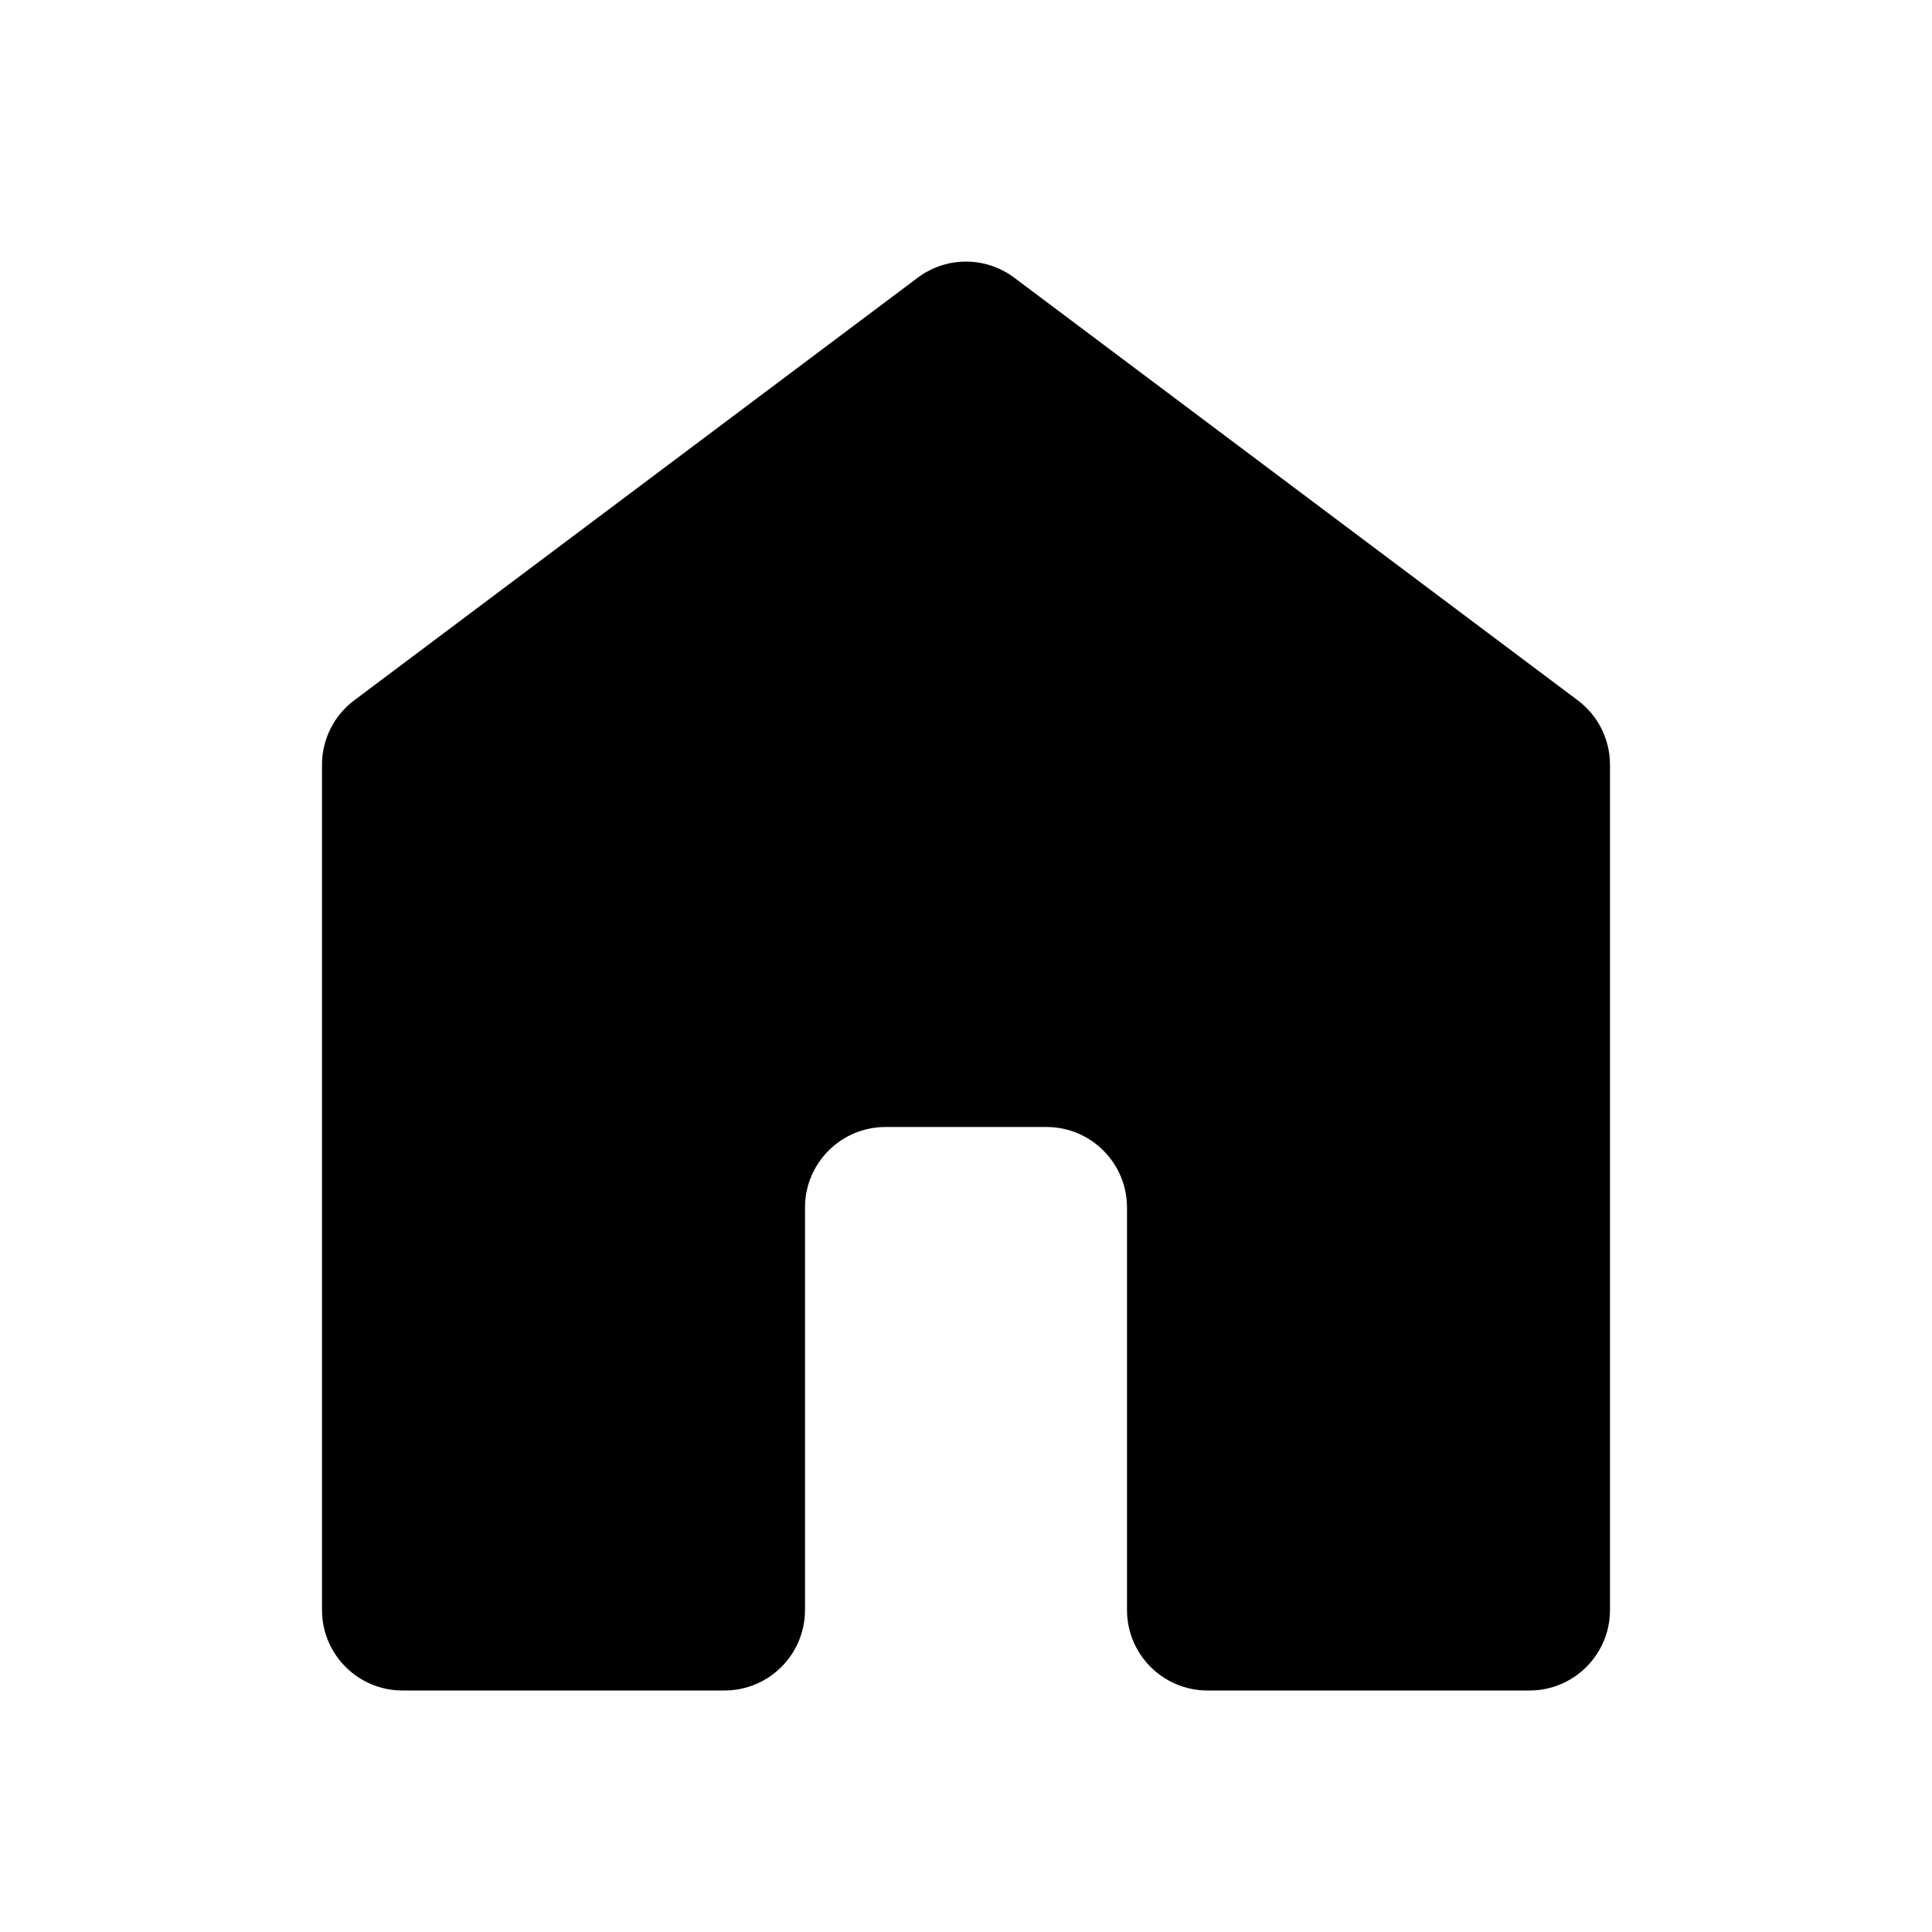
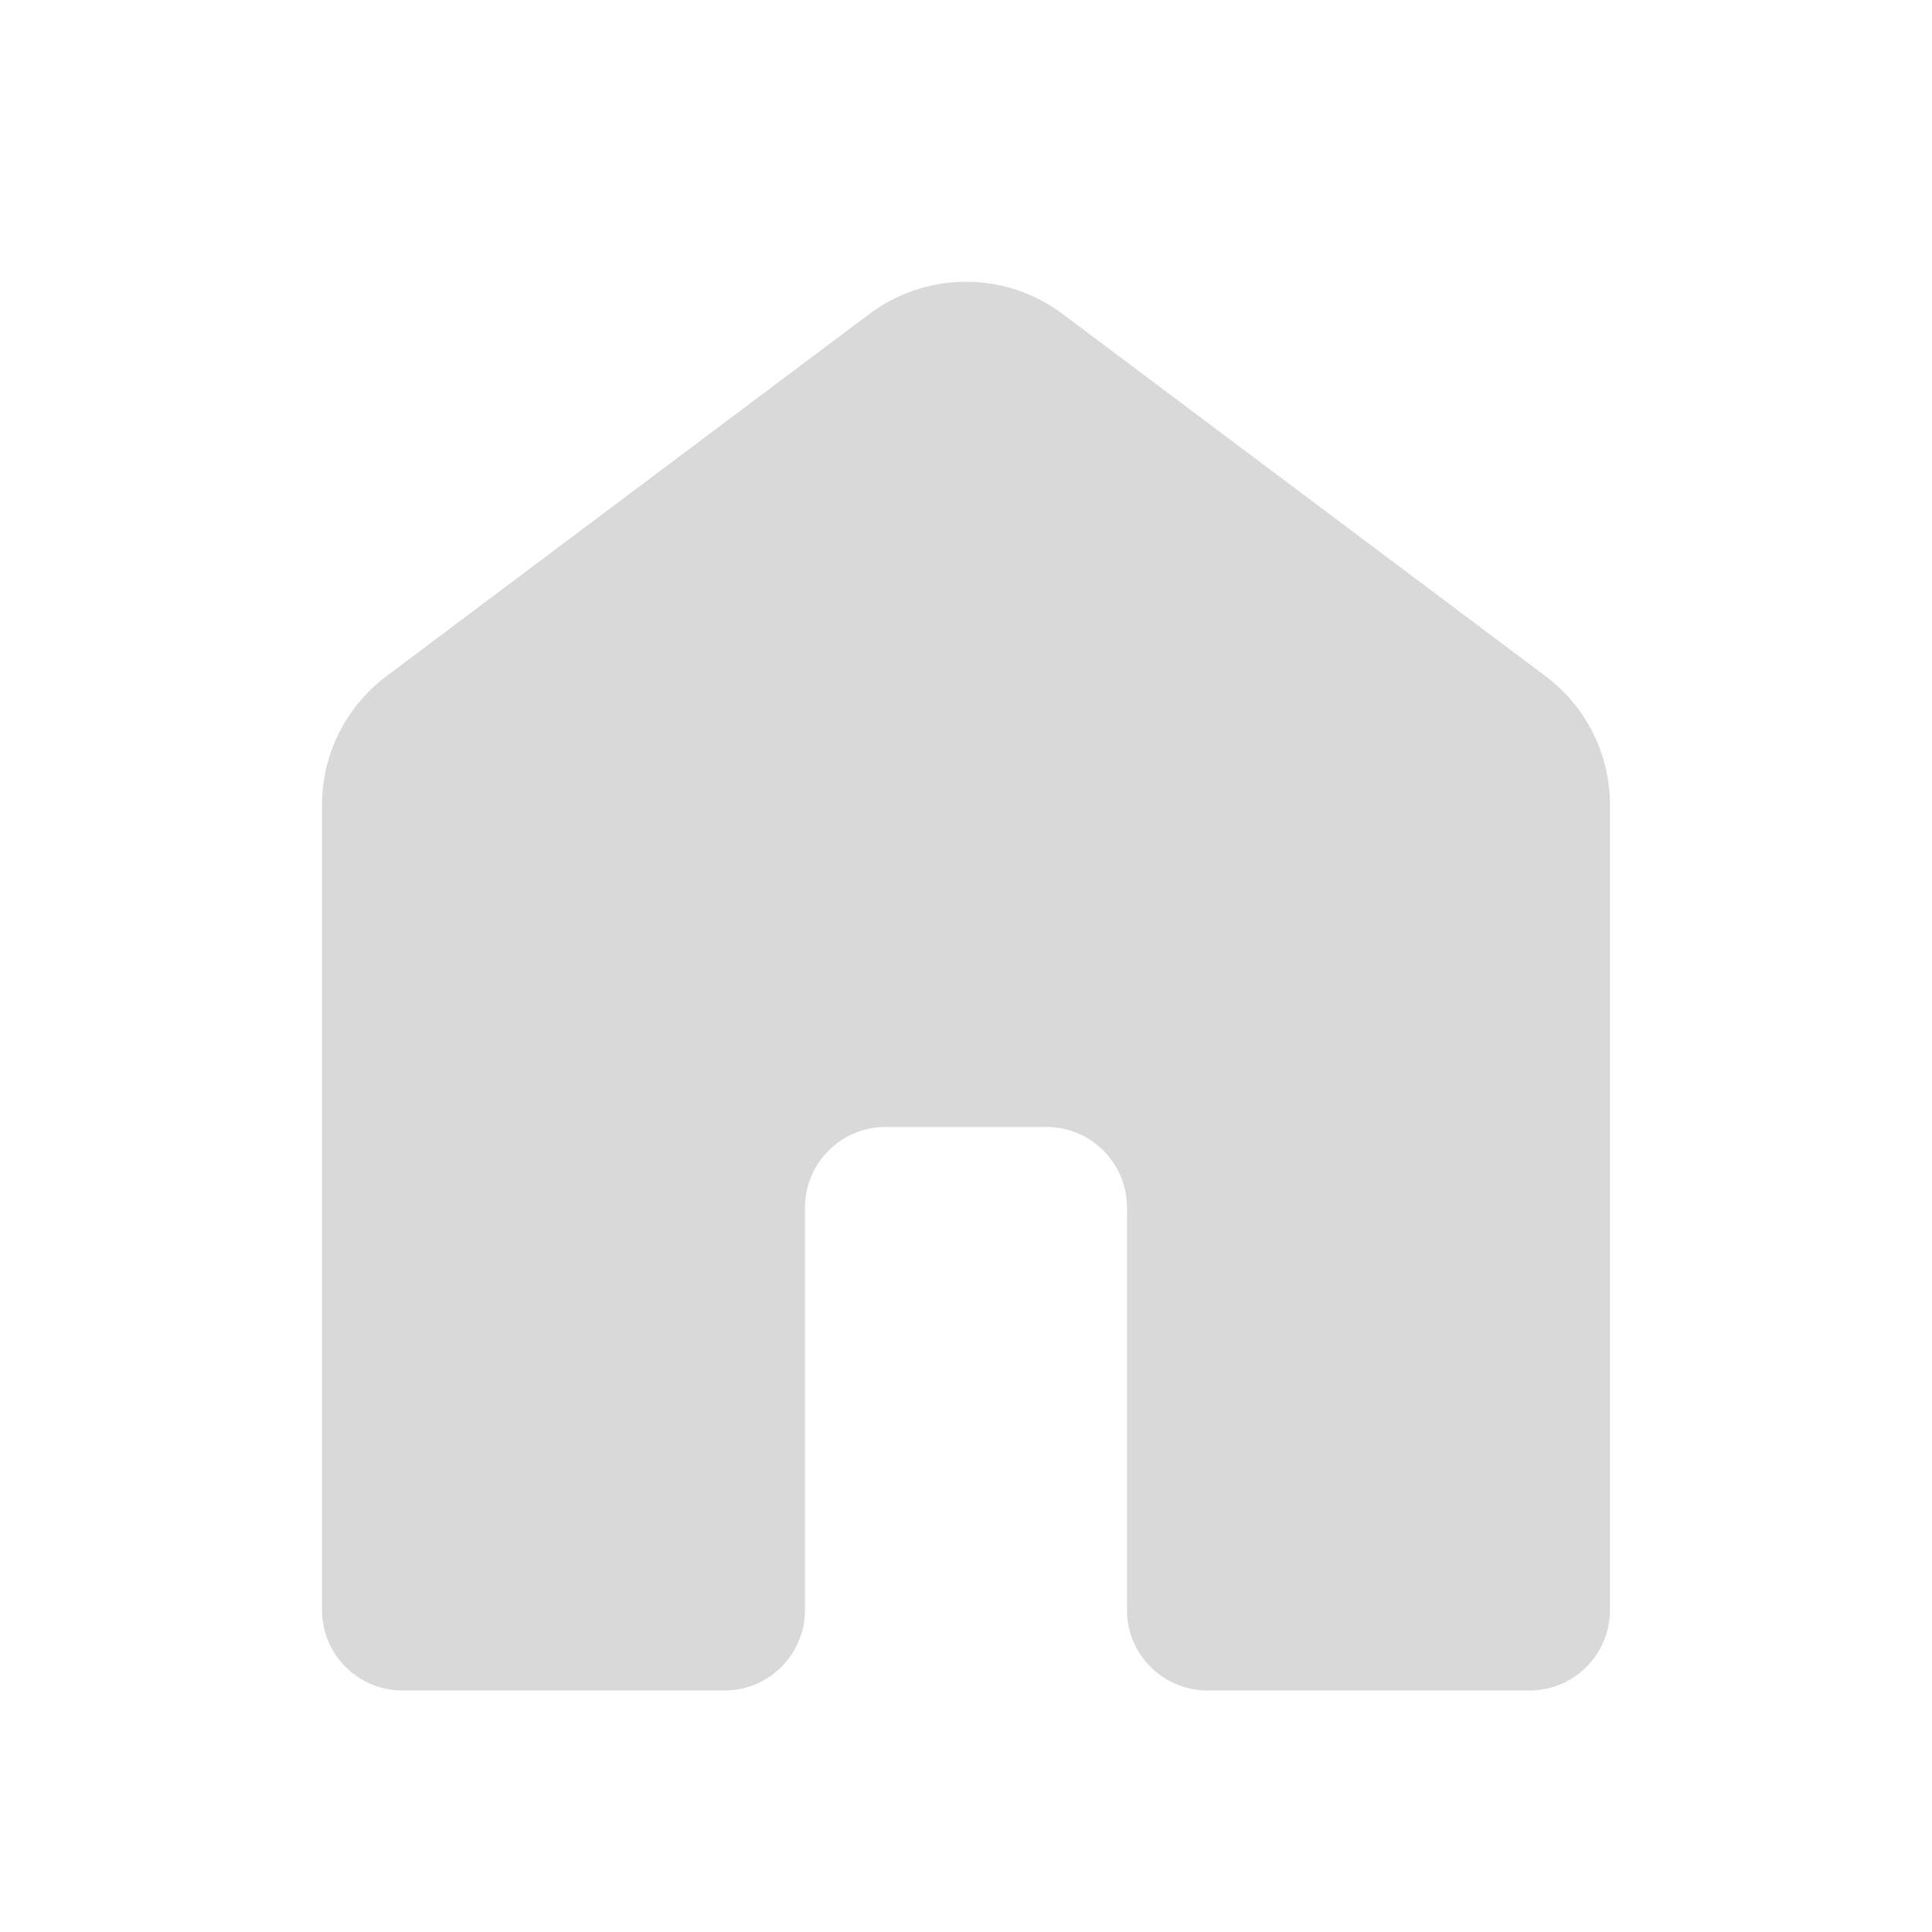
<svg xmlns="http://www.w3.org/2000/svg" width="24" height="24" viewBox="0 0 24 24" fill="none">
-   <path d="M5 21C4.448 21 4 20.552 4 20V9.5C4 9.185 4.148 8.889 4.4 8.7L11.4 3.45C11.756 3.183 12.244 3.183 12.6 3.45L19.6 8.7C19.852 8.889 20 9.185 20 9.5V20C20 20.552 19.552 21 19 21H15C14.448 21 14 20.552 14 20V15C14 14.448 13.552 14 13 14H11C10.448 14 10 14.448 10 15V20C10 20.552 9.552 21 9 21H5Z" fill="black" />
+   <path d="M5 21C4.448 21 4 20.552 4 20V10C4 9.37 4.296 8.778 4.8 8.4L10.8 3.9C11.511 3.367 12.489 3.367 13.2 3.9L19.2 8.4C19.704 8.778 20 9.37 20 10V20C20 20.552 19.552 21 19 21H15C14.448 21 14 20.552 14 20V15C14 14.448 13.552 14 13 14H11C10.448 14 10 14.448 10 15V20C10 20.552 9.552 21 9 21H5Z" fill="#D9D9D9" />
</svg>
